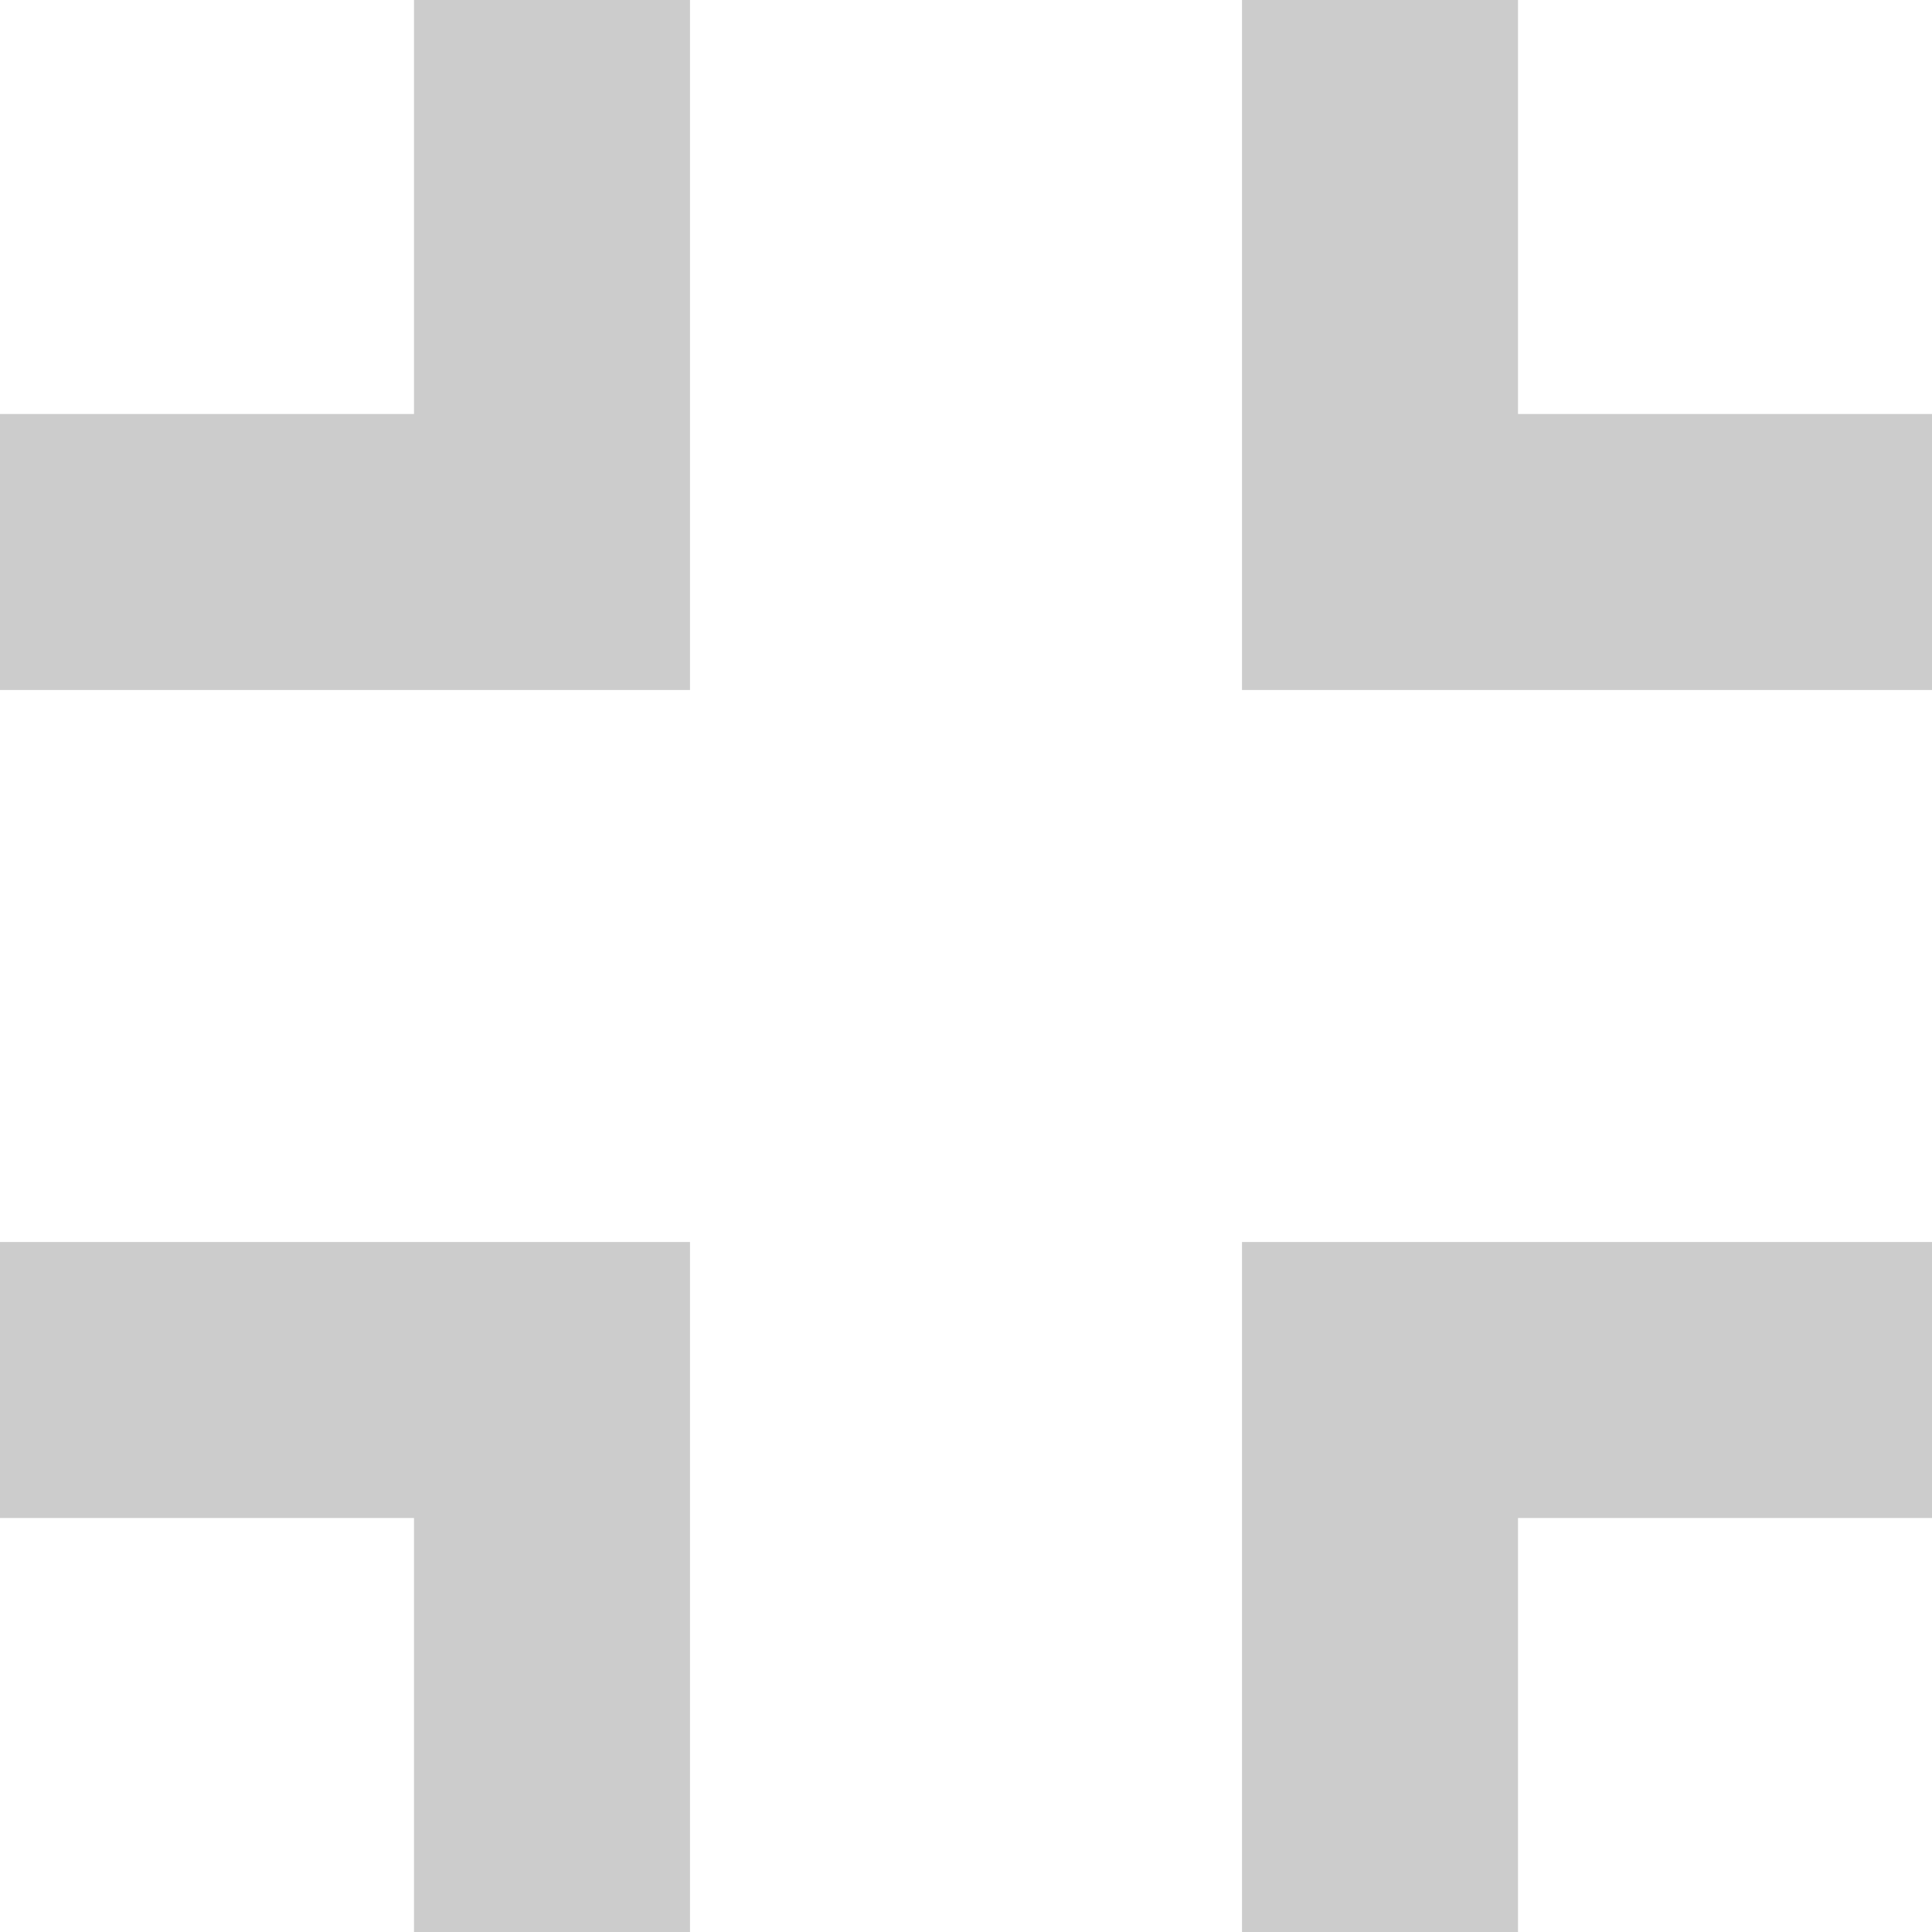
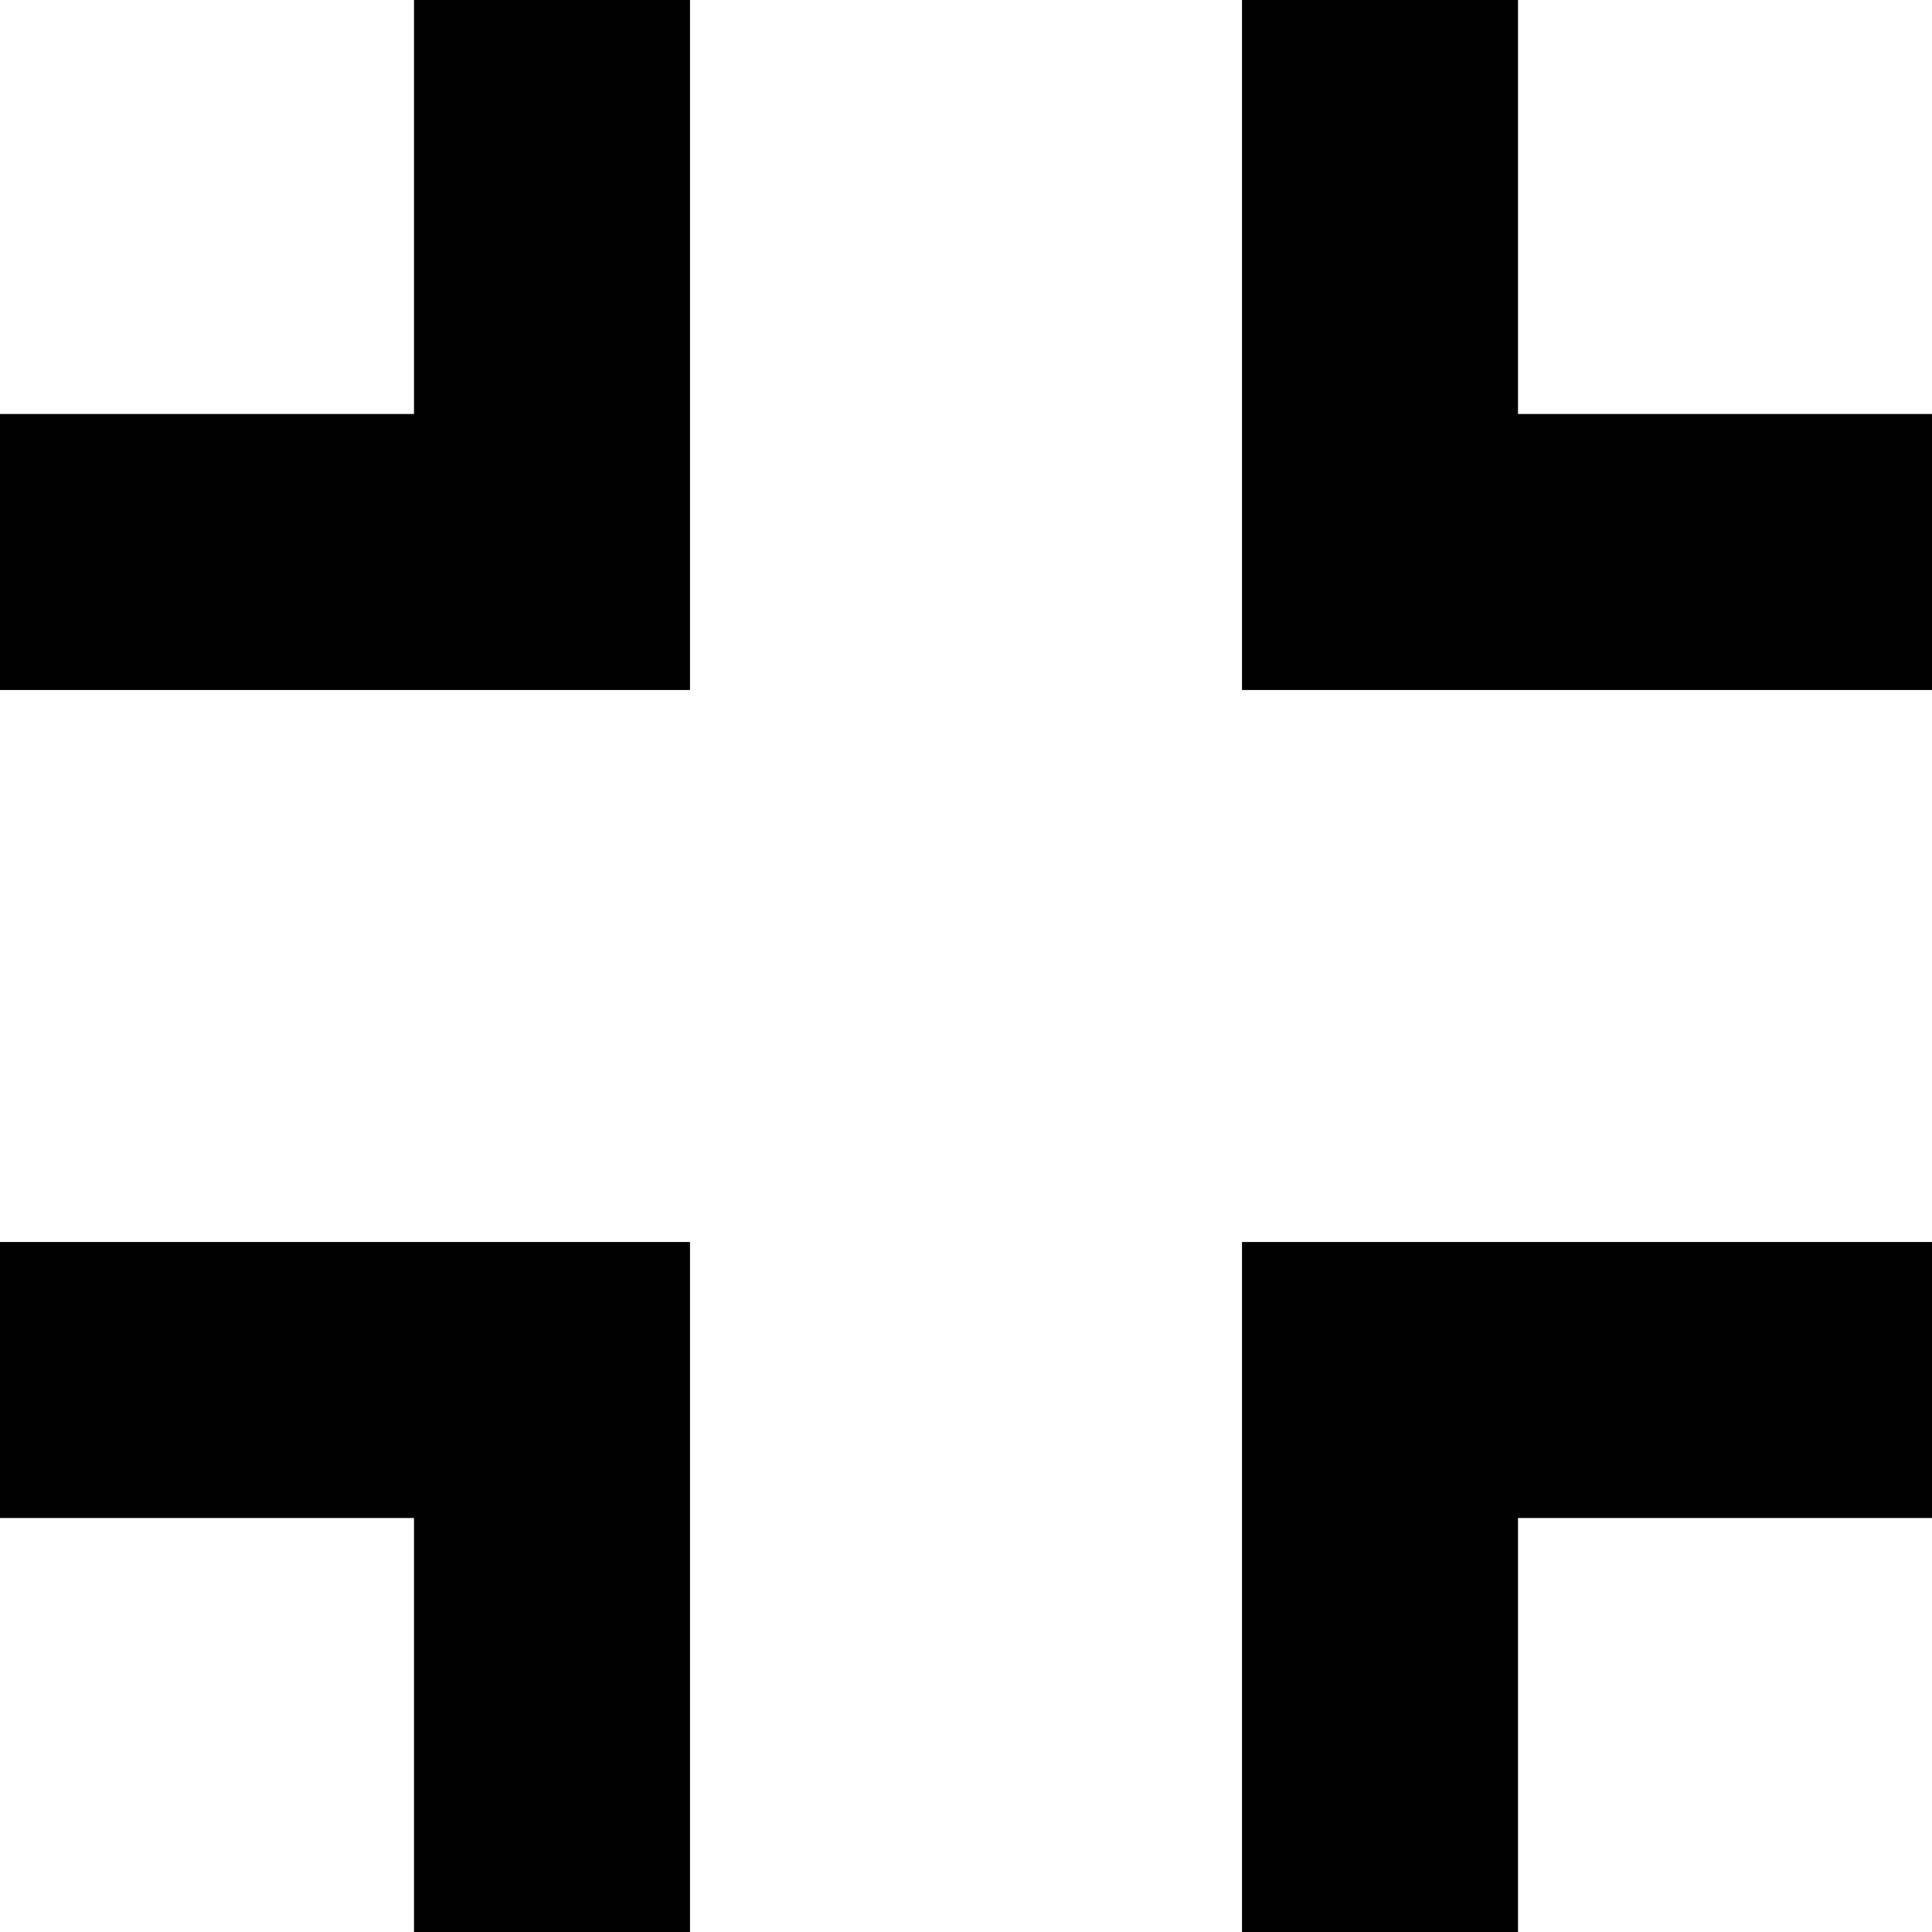
<svg xmlns="http://www.w3.org/2000/svg" width="14px" height="14px" viewBox="0 0 14 14" version="1.1">
  <defs />
-   <g id="Page-1" stroke="none" stroke-width="1" fill="none" fill-rule="evenodd">
-     <g id="List" transform="translate(-840, -729)" fill="#CCCCCC">
+   <g id="Page-1" stroke="none" stroke-width="1" fill-rule="evenodd">
+     <g id="List" transform="translate(-840, -729)">
      <g id="iconos-default" transform="translate(211, 724)">
        <g id="Material/Icons-black/fullscreen-exit" transform="translate(624, 0)">
          <path d="M5,16 L8,16 L8,19 L10,19 L10,14 L5,14 L5,16 L5,16 Z M8,8 L5,8 L5,10 L10,10 L10,5 L8,5 L8,8 L8,8 Z M14,19 L16,19 L16,16 L19,16 L19,14 L14,14 L14,19 L14,19 Z M16,8 L16,5 L14,5 L14,10 L19,10 L19,8 L16,8 L16,8 Z" id="Shape" />
        </g>
      </g>
    </g>
  </g>
</svg>
